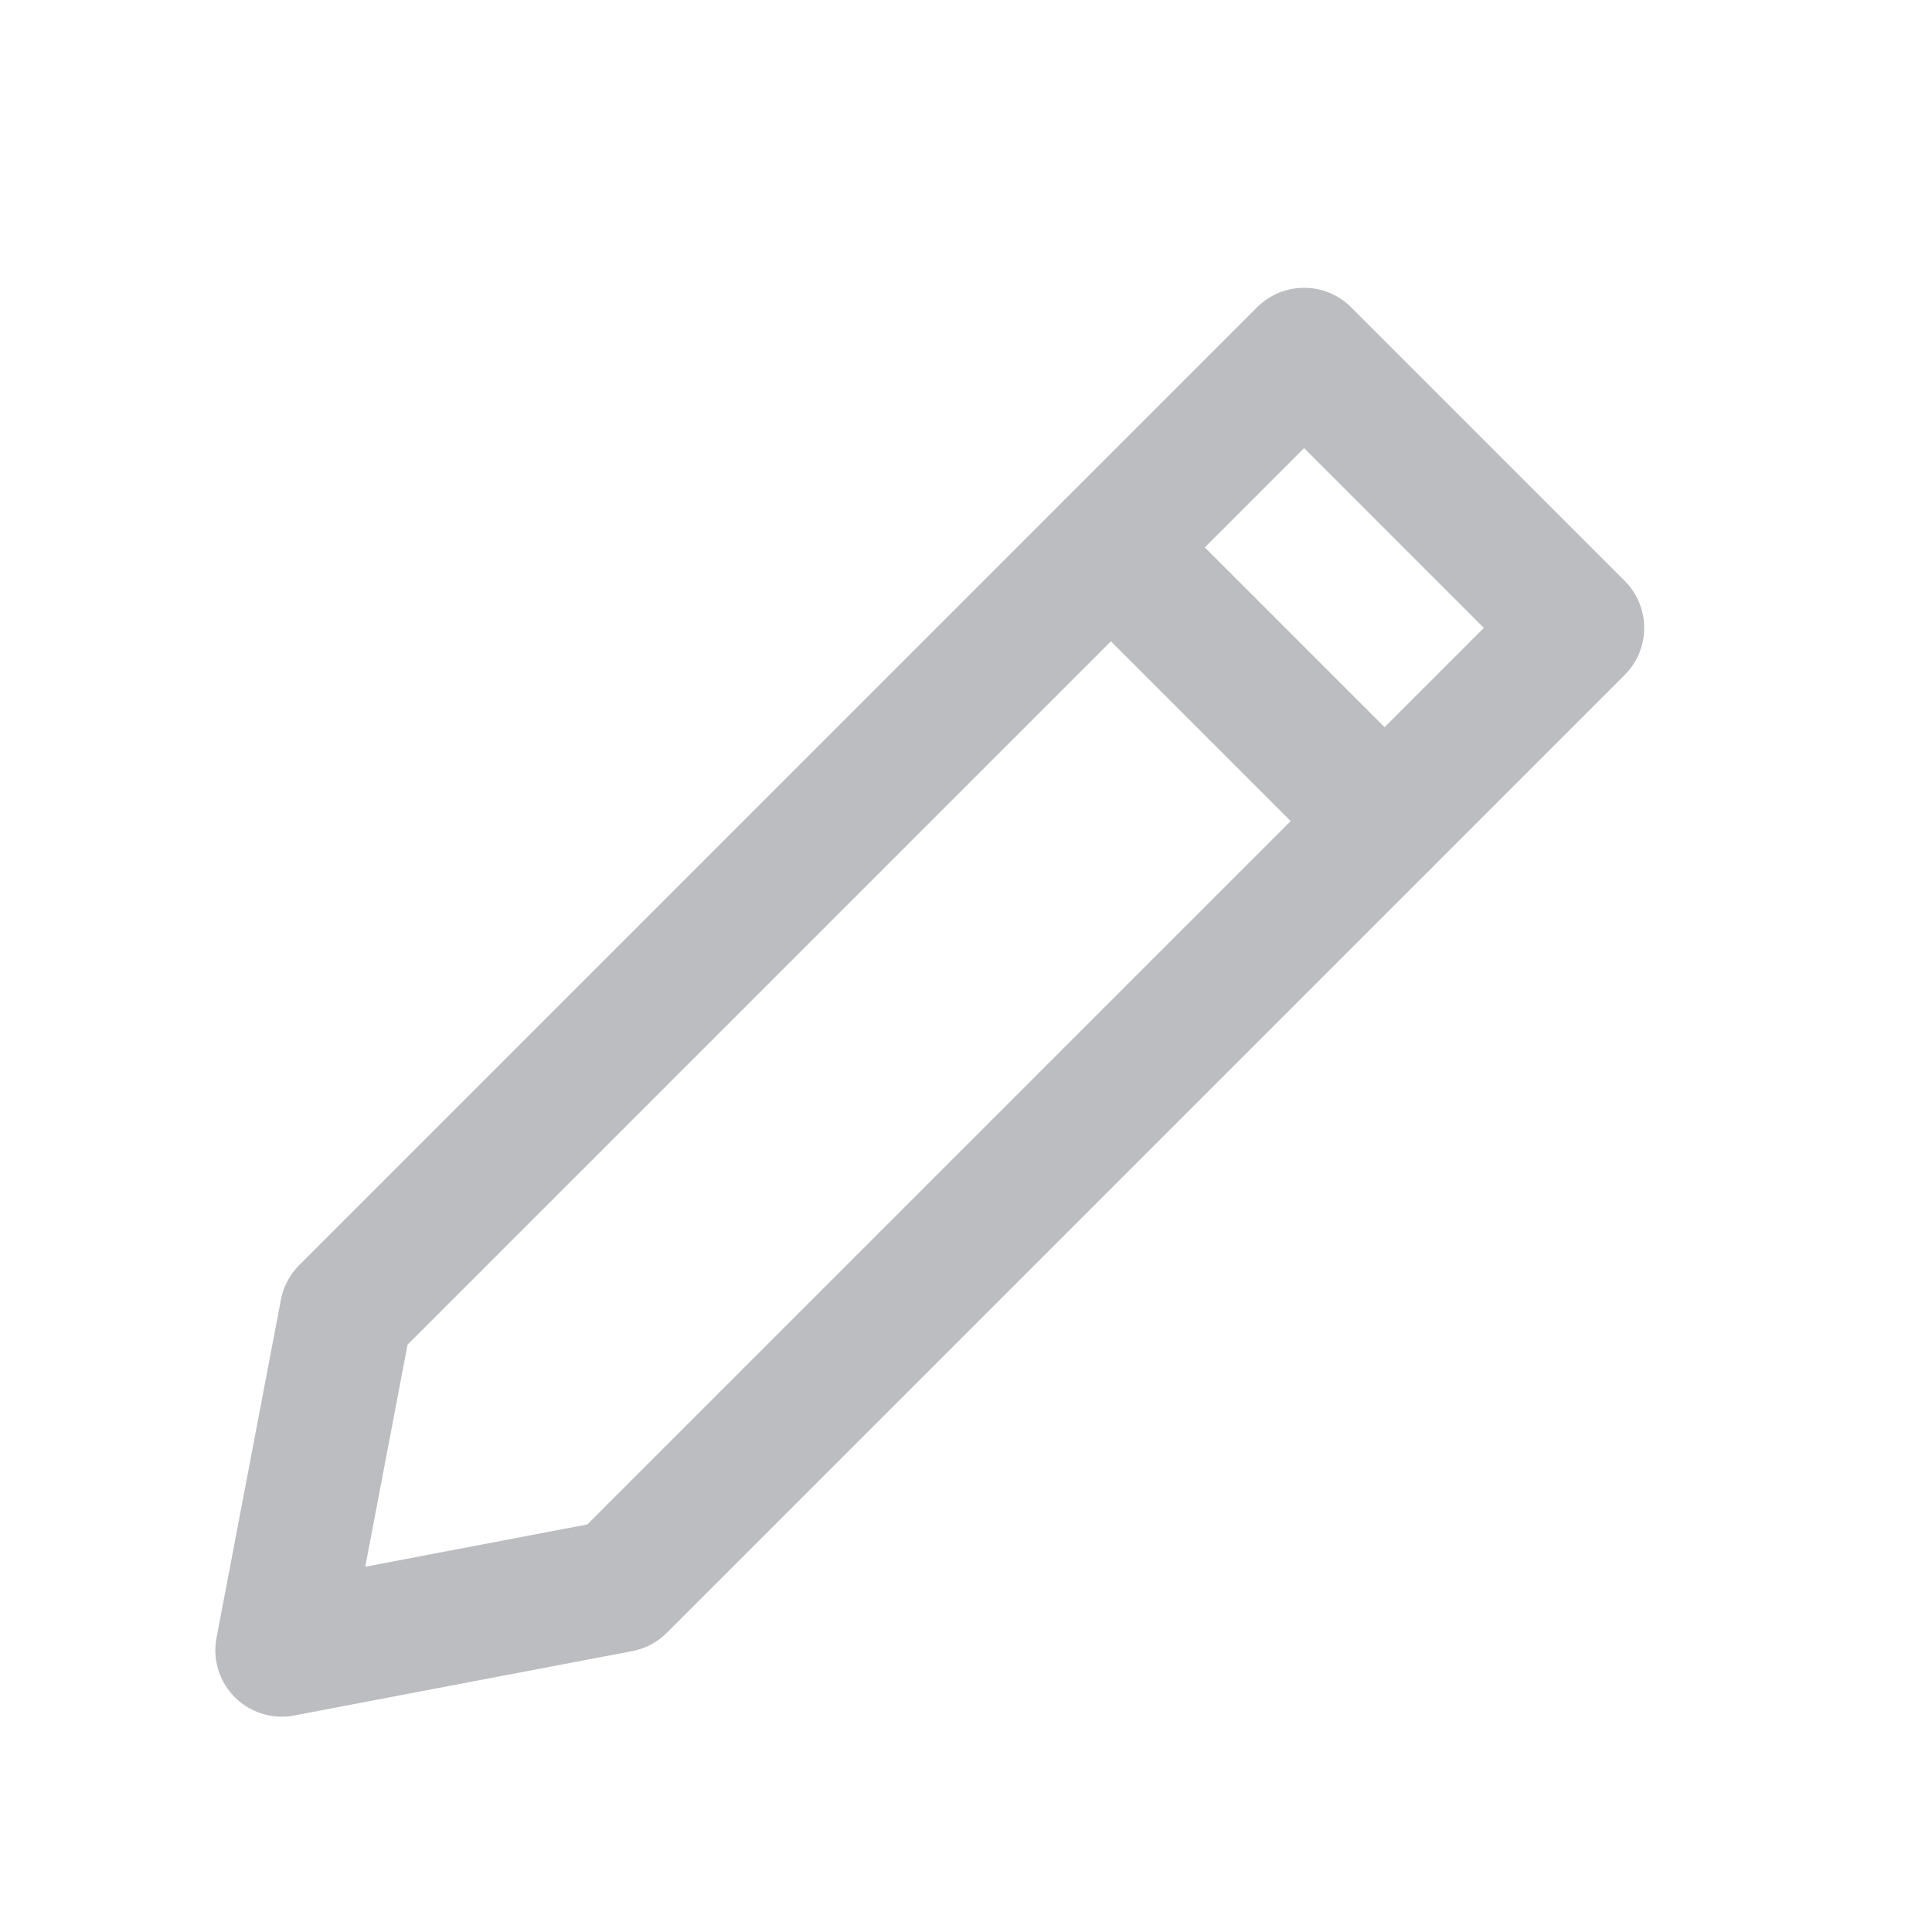
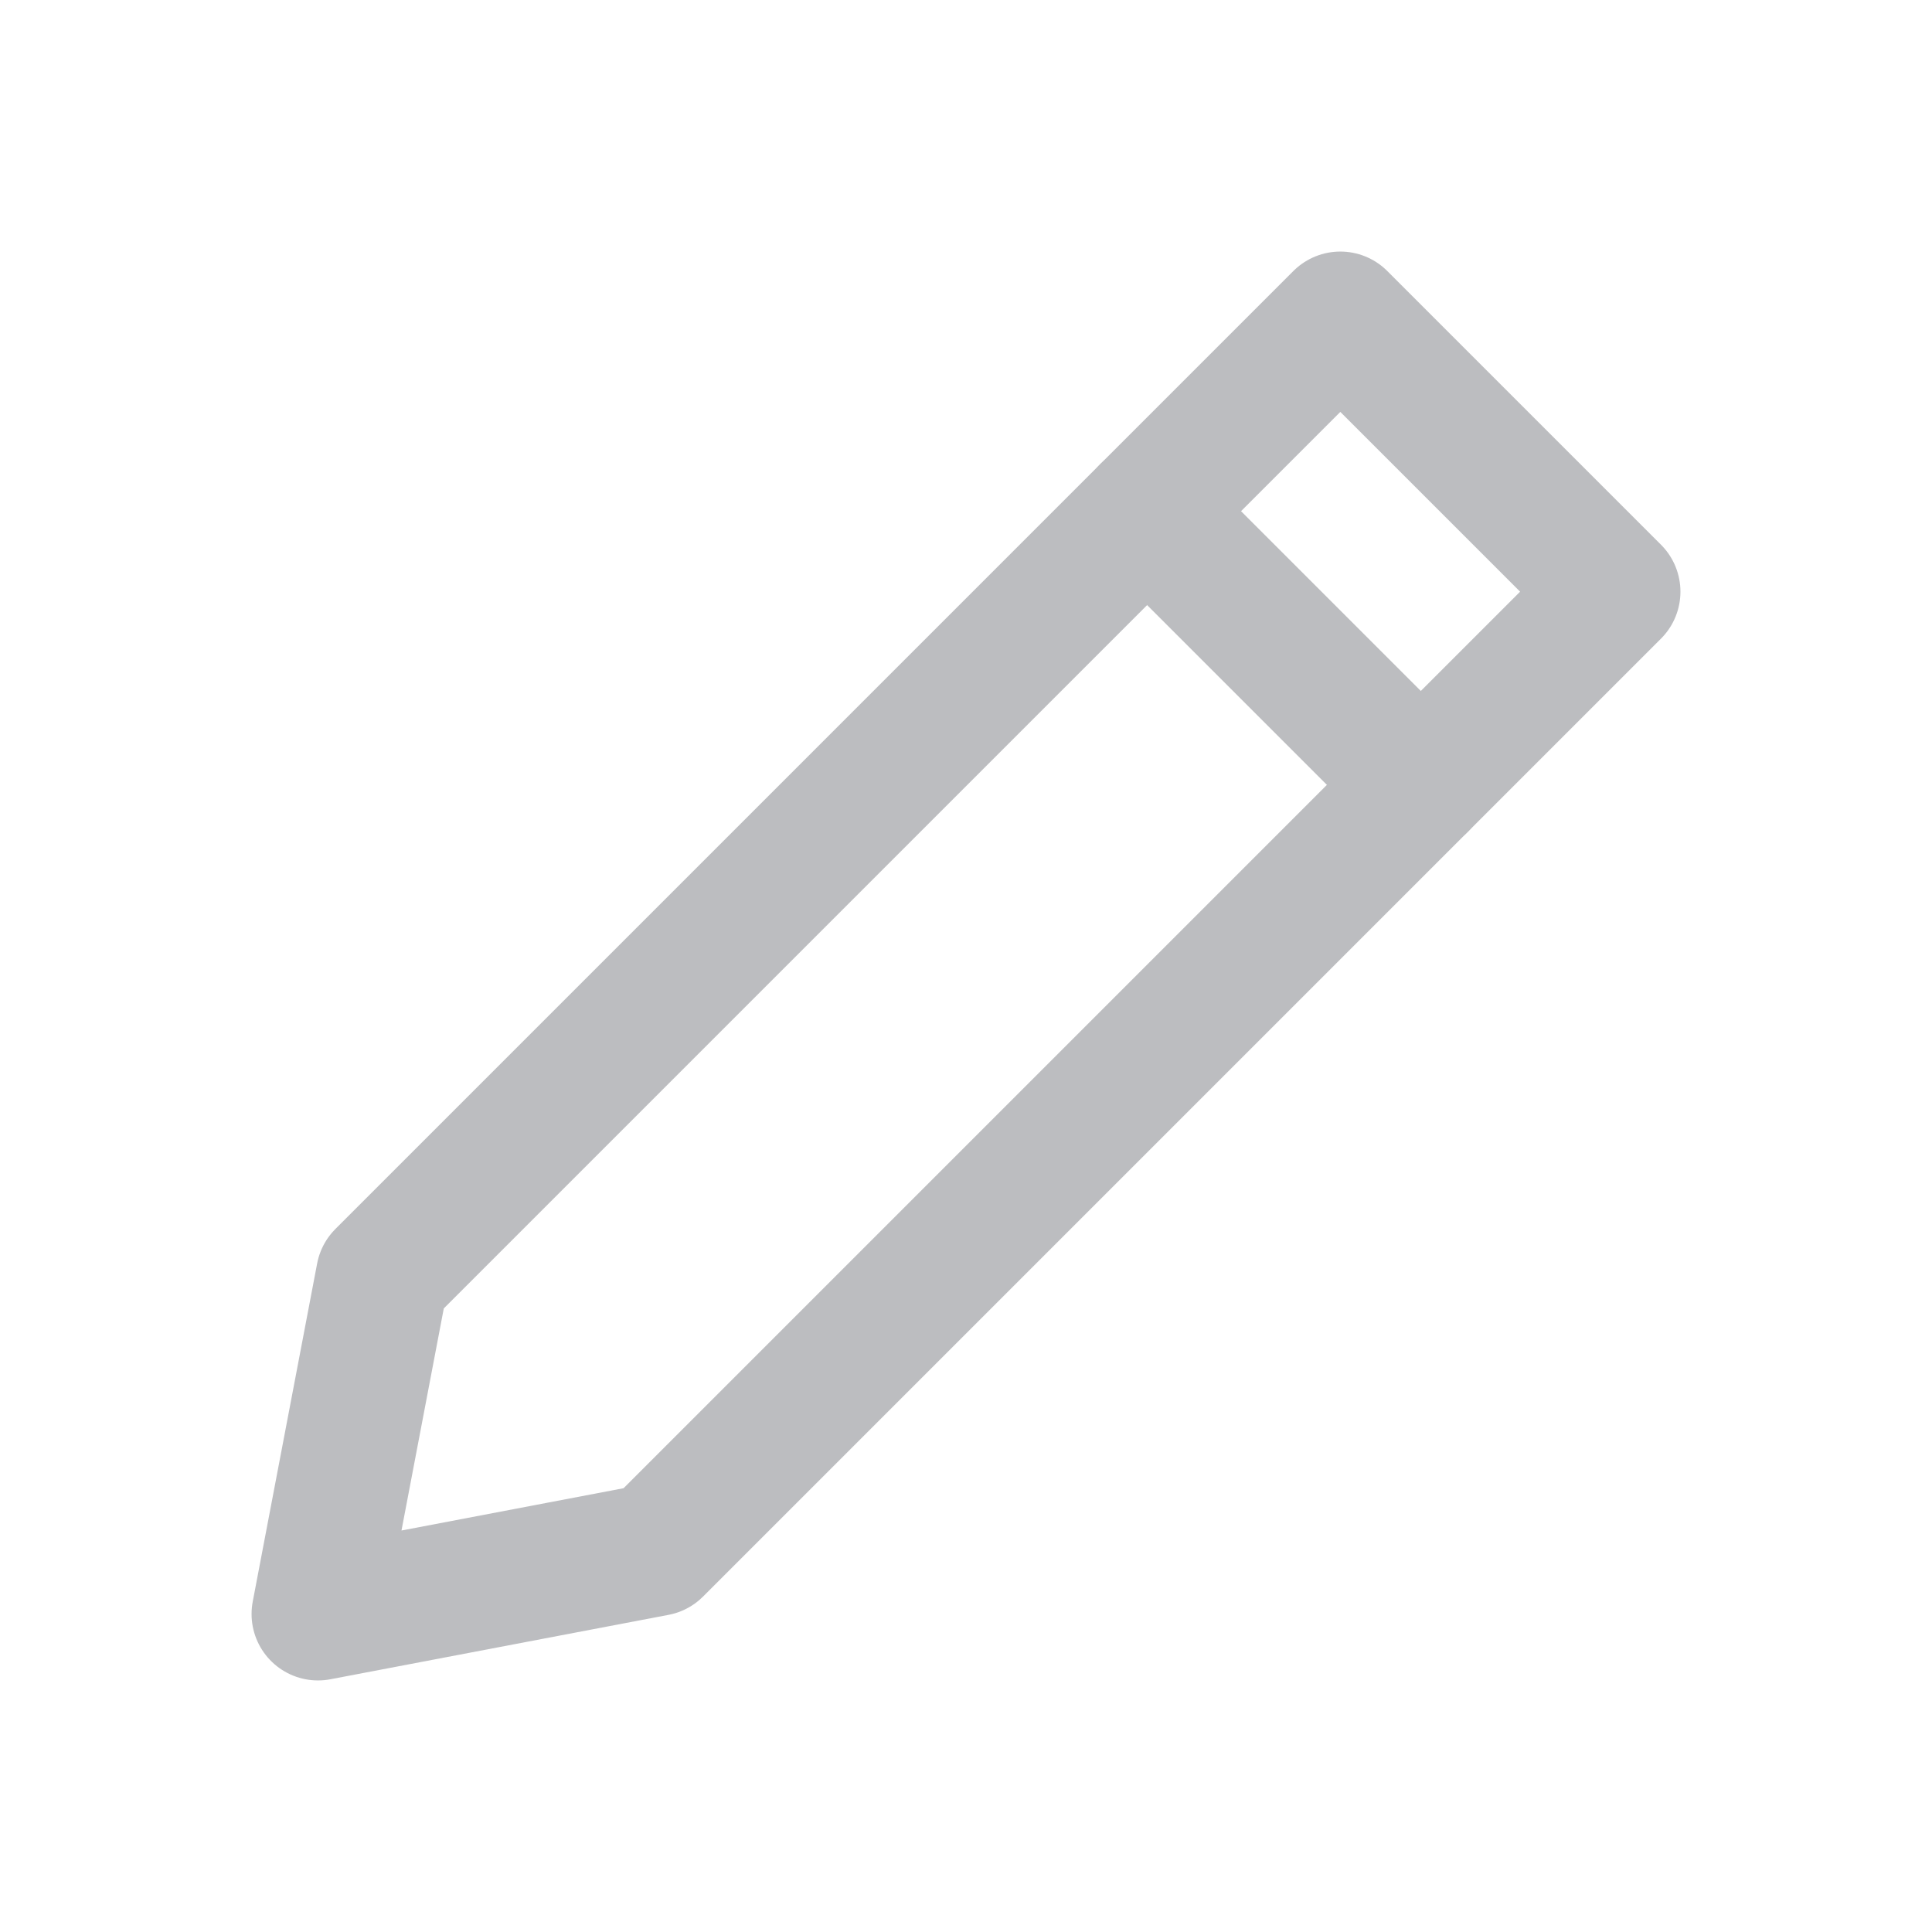
<svg xmlns="http://www.w3.org/2000/svg" viewBox="0 0 24 24" width="64" height="64" role="img" aria-label="Message editor">
-   <g fill="none" stroke="#BCBDC0" stroke-width="1.65" stroke-linejoin="round" stroke-linecap="round">
+   <g fill="none" stroke="#BCBDC0" stroke-width="1.65" stroke-linejoin="round" stroke-linecap="round" transform="translate(0.45 -0.45)">
    <path d="M3.5 20.5 4.3 16.3 16.2 4.4 19.6 7.8 7.7 19.7Z" />
    <path d="M13.8 6.8 17.2 10.2" />
  </g>
</svg>
